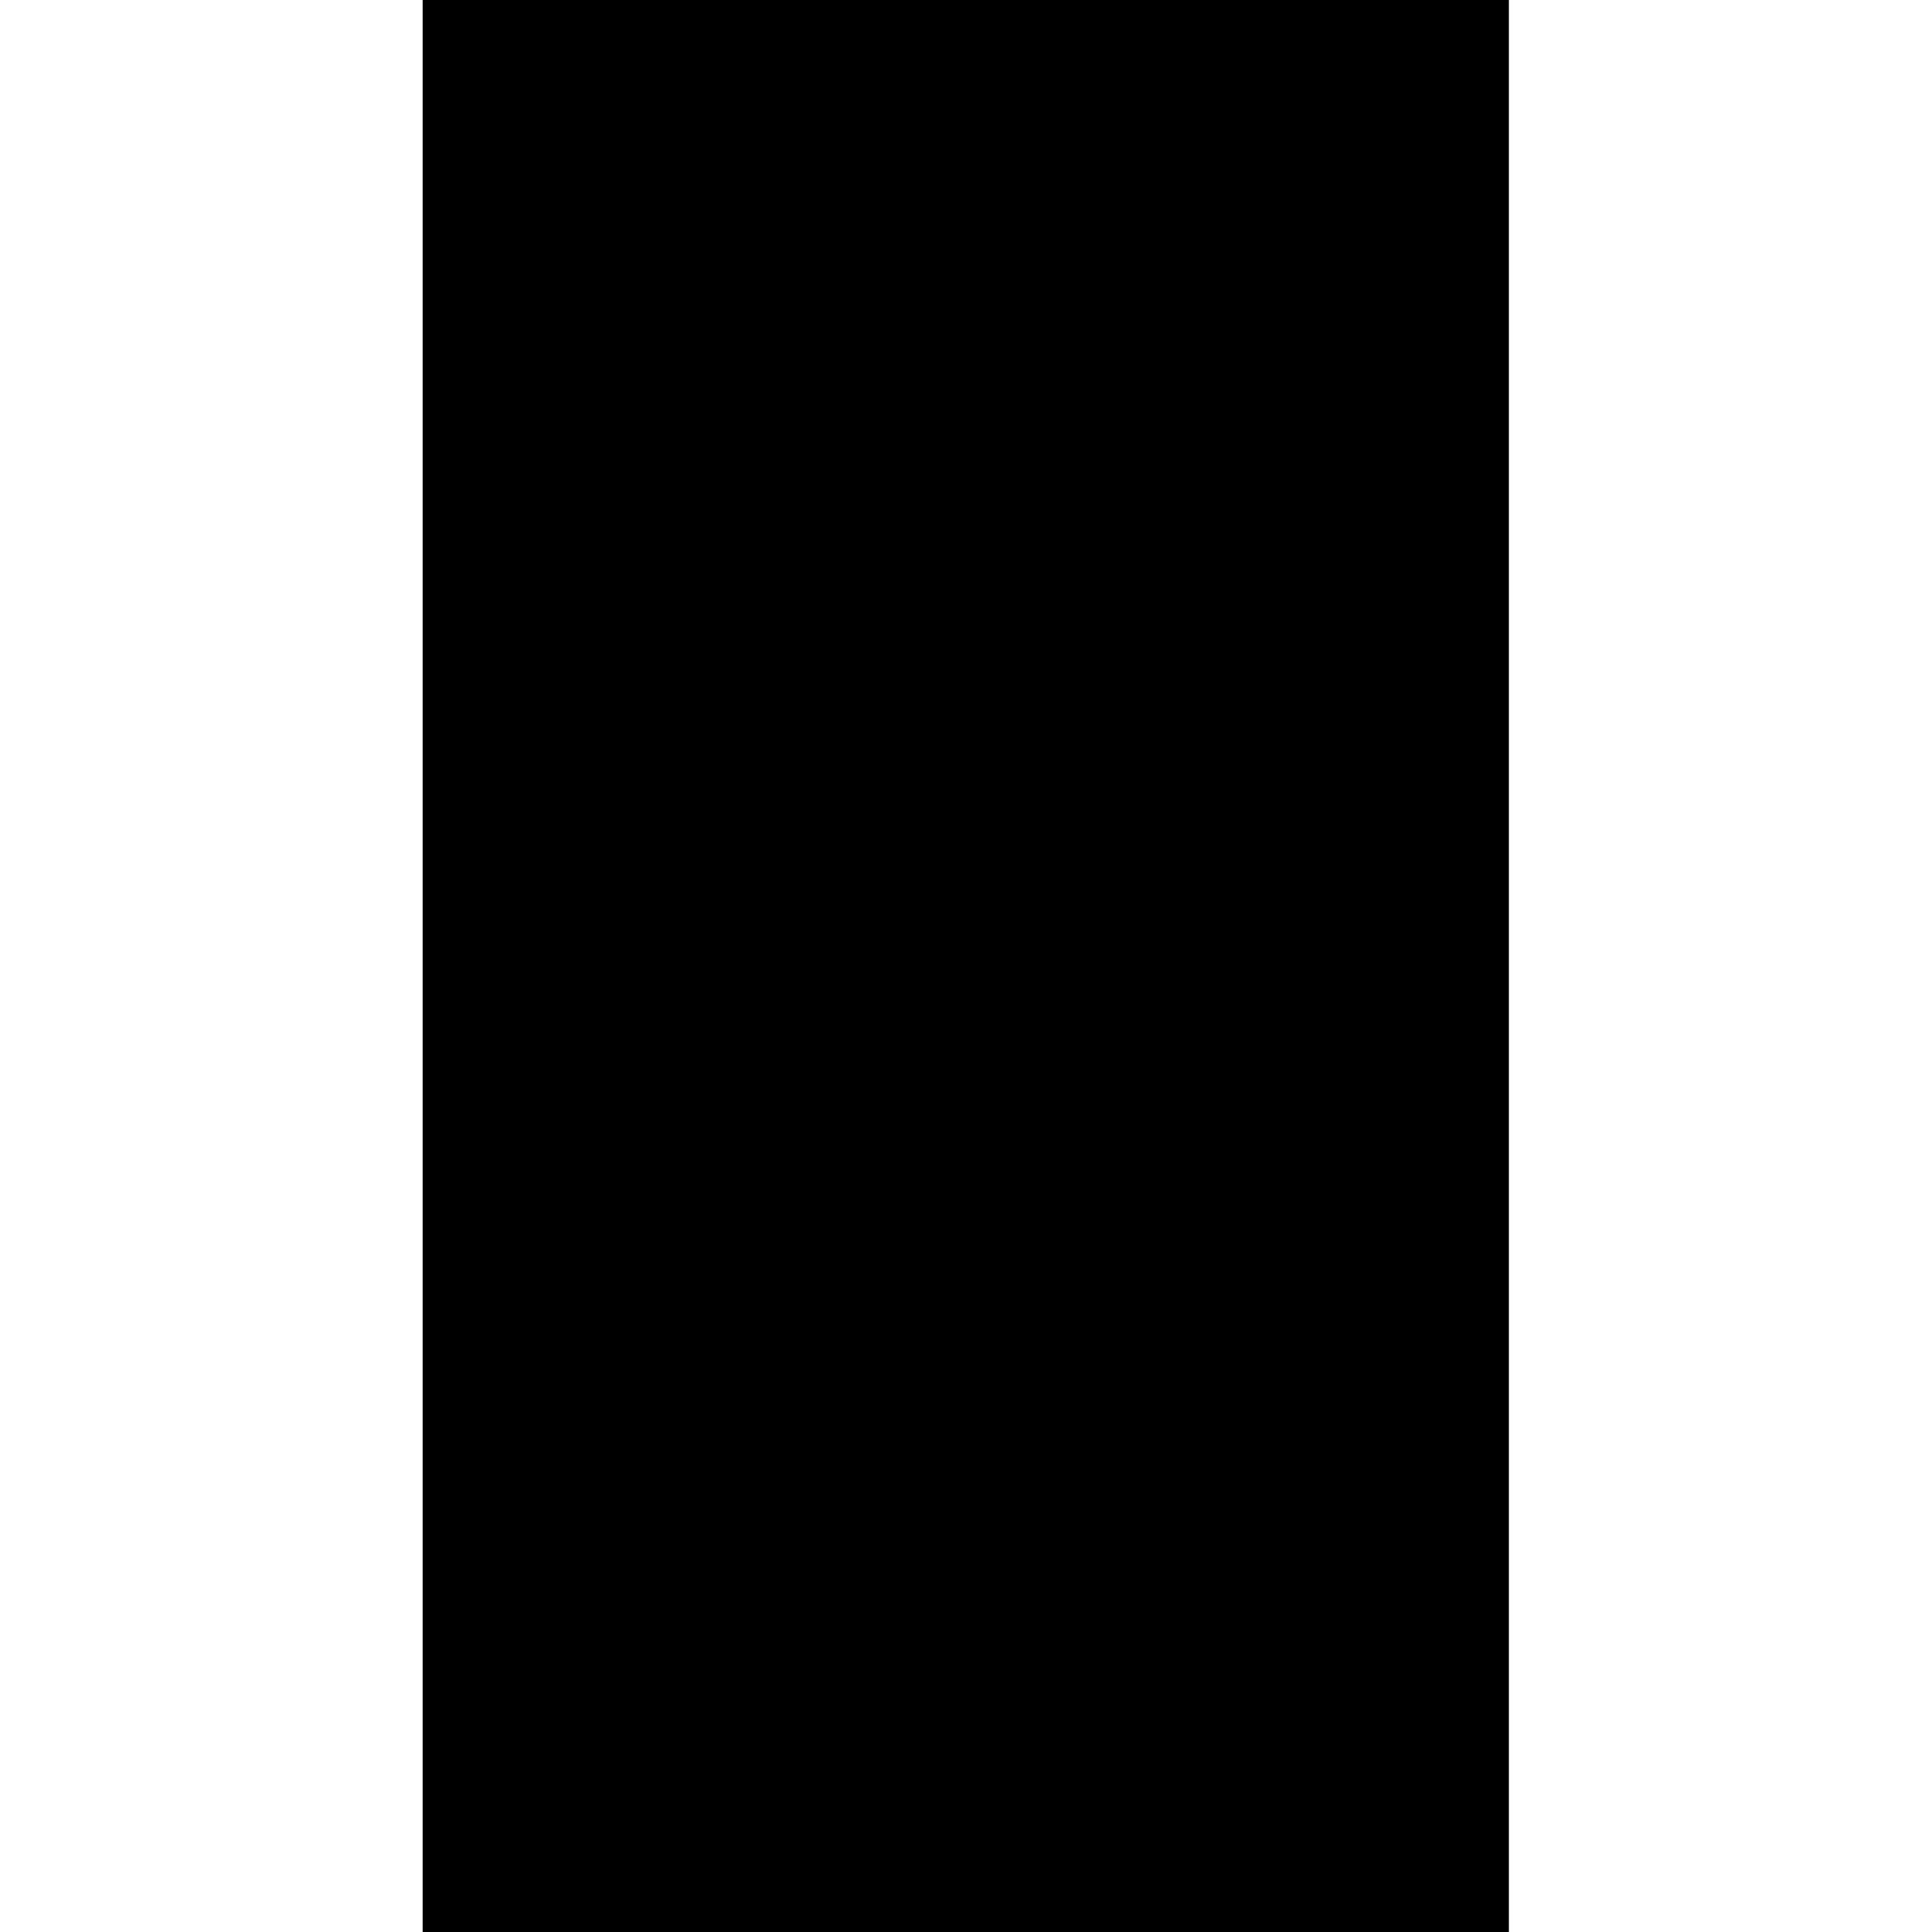
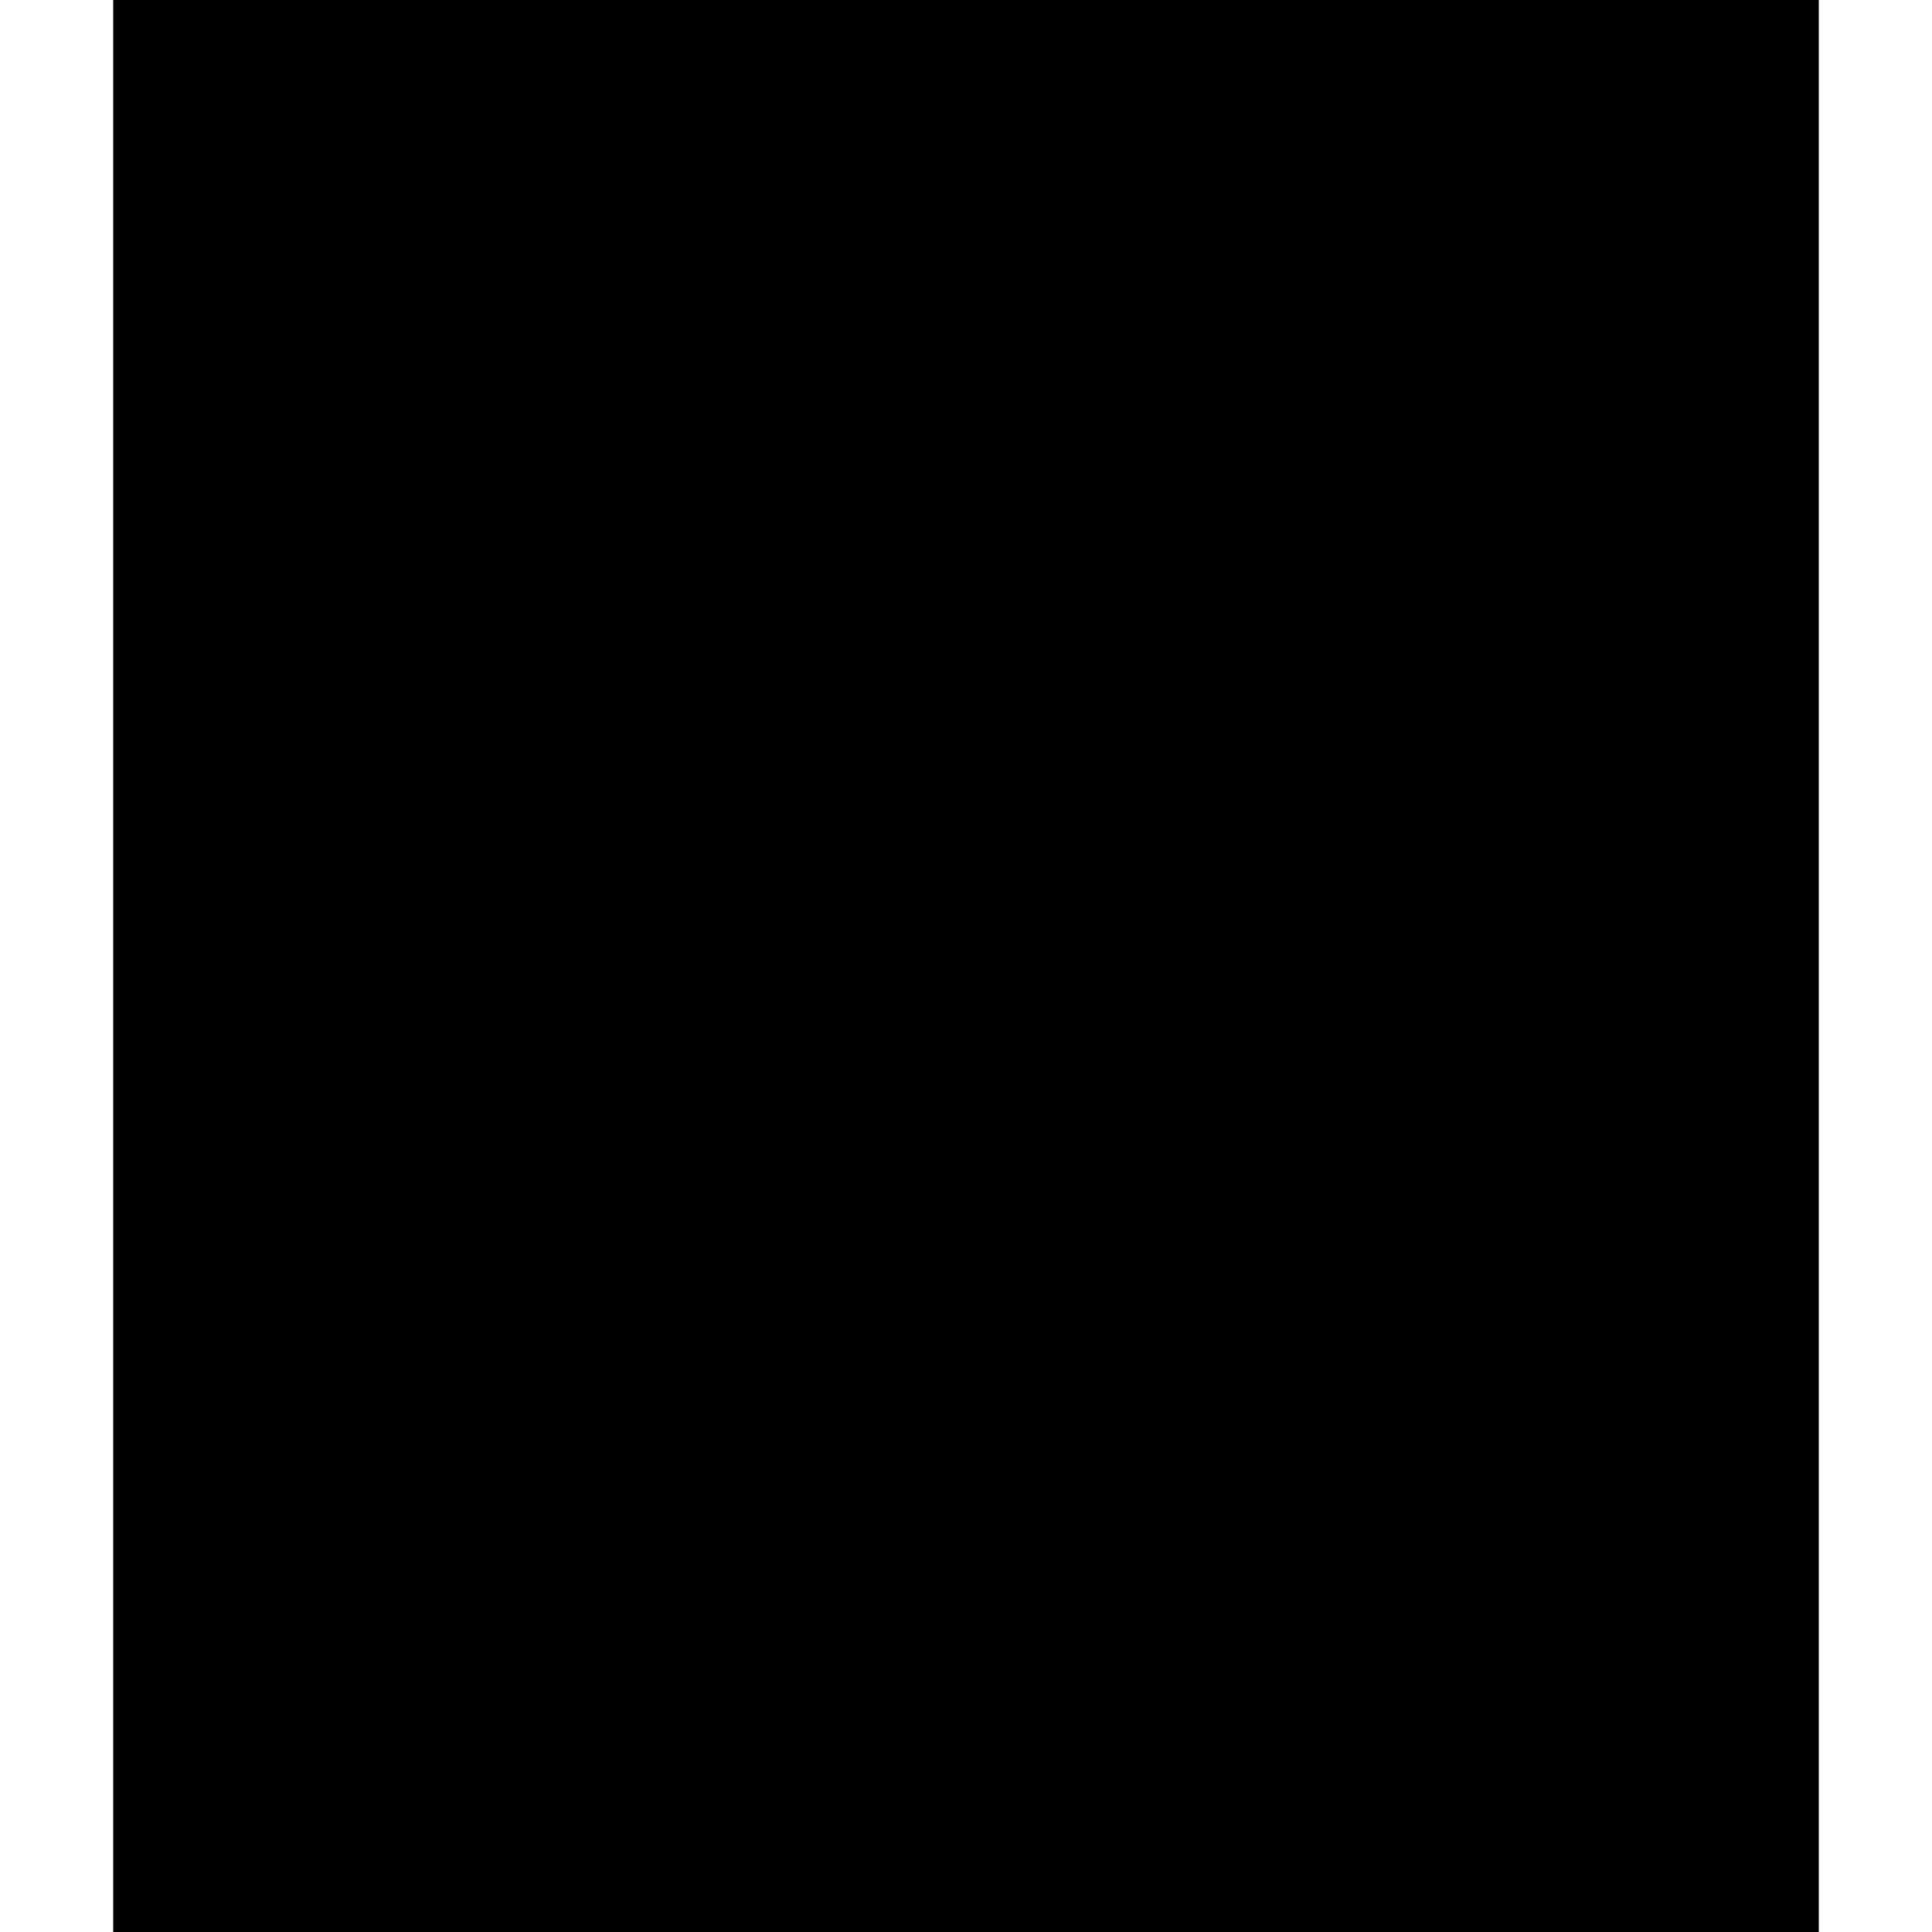
- <svg xmlns="http://www.w3.org/2000/svg" version="1.0" width="3653pt" height="3653pt" viewBox="0 0 3653 3653" preserveAspectRatio="xMidYMid meet">
-   <g transform="translate(0,3653) scale(0.1,-0.1)" fill="#000000" stroke="none">
-     <path d="M7990 18265 l0 -18265 10270 0 10270 0 0 18265 0 18265 -10270 0 -10270 0 0 -18265z" />
+ <svg xmlns="http://www.w3.org/2000/svg" version="1.0" width="1280pt" height="1280pt" viewBox="0 0 1280 1280" preserveAspectRatio="xMidYMid meet">
+   <g transform="translate(0,1280) scale(0.1,-0.1)" fill="#000000" stroke="none">
+     <path d="M750 6400 l0 -6400 5650 0 5650 0 0 6400 0 6400 -5650 0 -5650 0 0 -6400z" />
  </g>
</svg>
